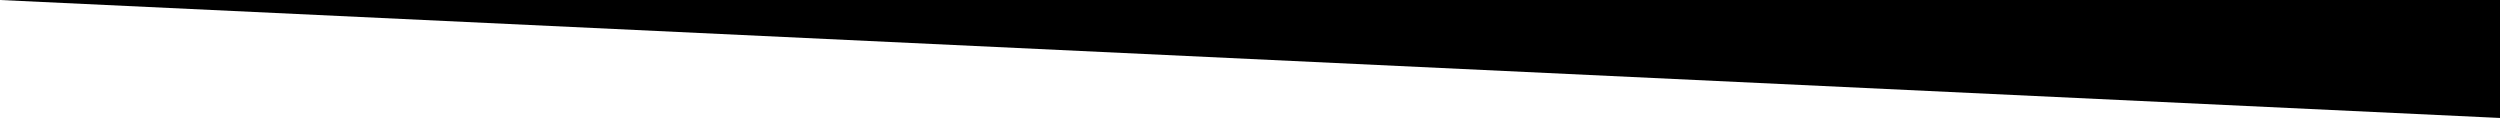
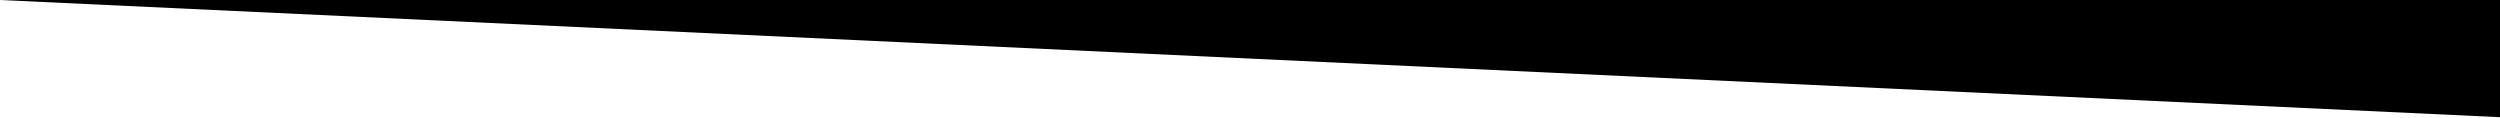
- <svg xmlns="http://www.w3.org/2000/svg" id="svg18596" version="1.1" viewBox="0 0 338.667 15.875" height="60" width="1280">
+ <svg xmlns="http://www.w3.org/2000/svg" width="1280" height="60" viewBox="0 0 330 15" version="1.1" id="svg18596">
  <defs id="defs18590" />
-   <g transform="translate(0,-281.125)" id="layer1">
-     <path id="path19143" d="M 340.462,297.189 0,281.125 h 340.462 z" style="fill:#000000;fill-opacity:1;stroke:none;stroke-width:0.265px;stroke-linecap:butt;stroke-linejoin:miter;stroke-opacity:1" />
+   <g id="layer1" transform="matrix(1,0,0,0.9744095,0,-274.1652)" style="stroke-width:1.013">
+     <path style="fill:#000000;fill-opacity:1;stroke:none;stroke-width:0.268px;stroke-linecap:butt;stroke-linejoin:miter;stroke-opacity:1" d="M 330,297 0,281.125 h 330 z" id="path19143" />
  </g>
</svg>
